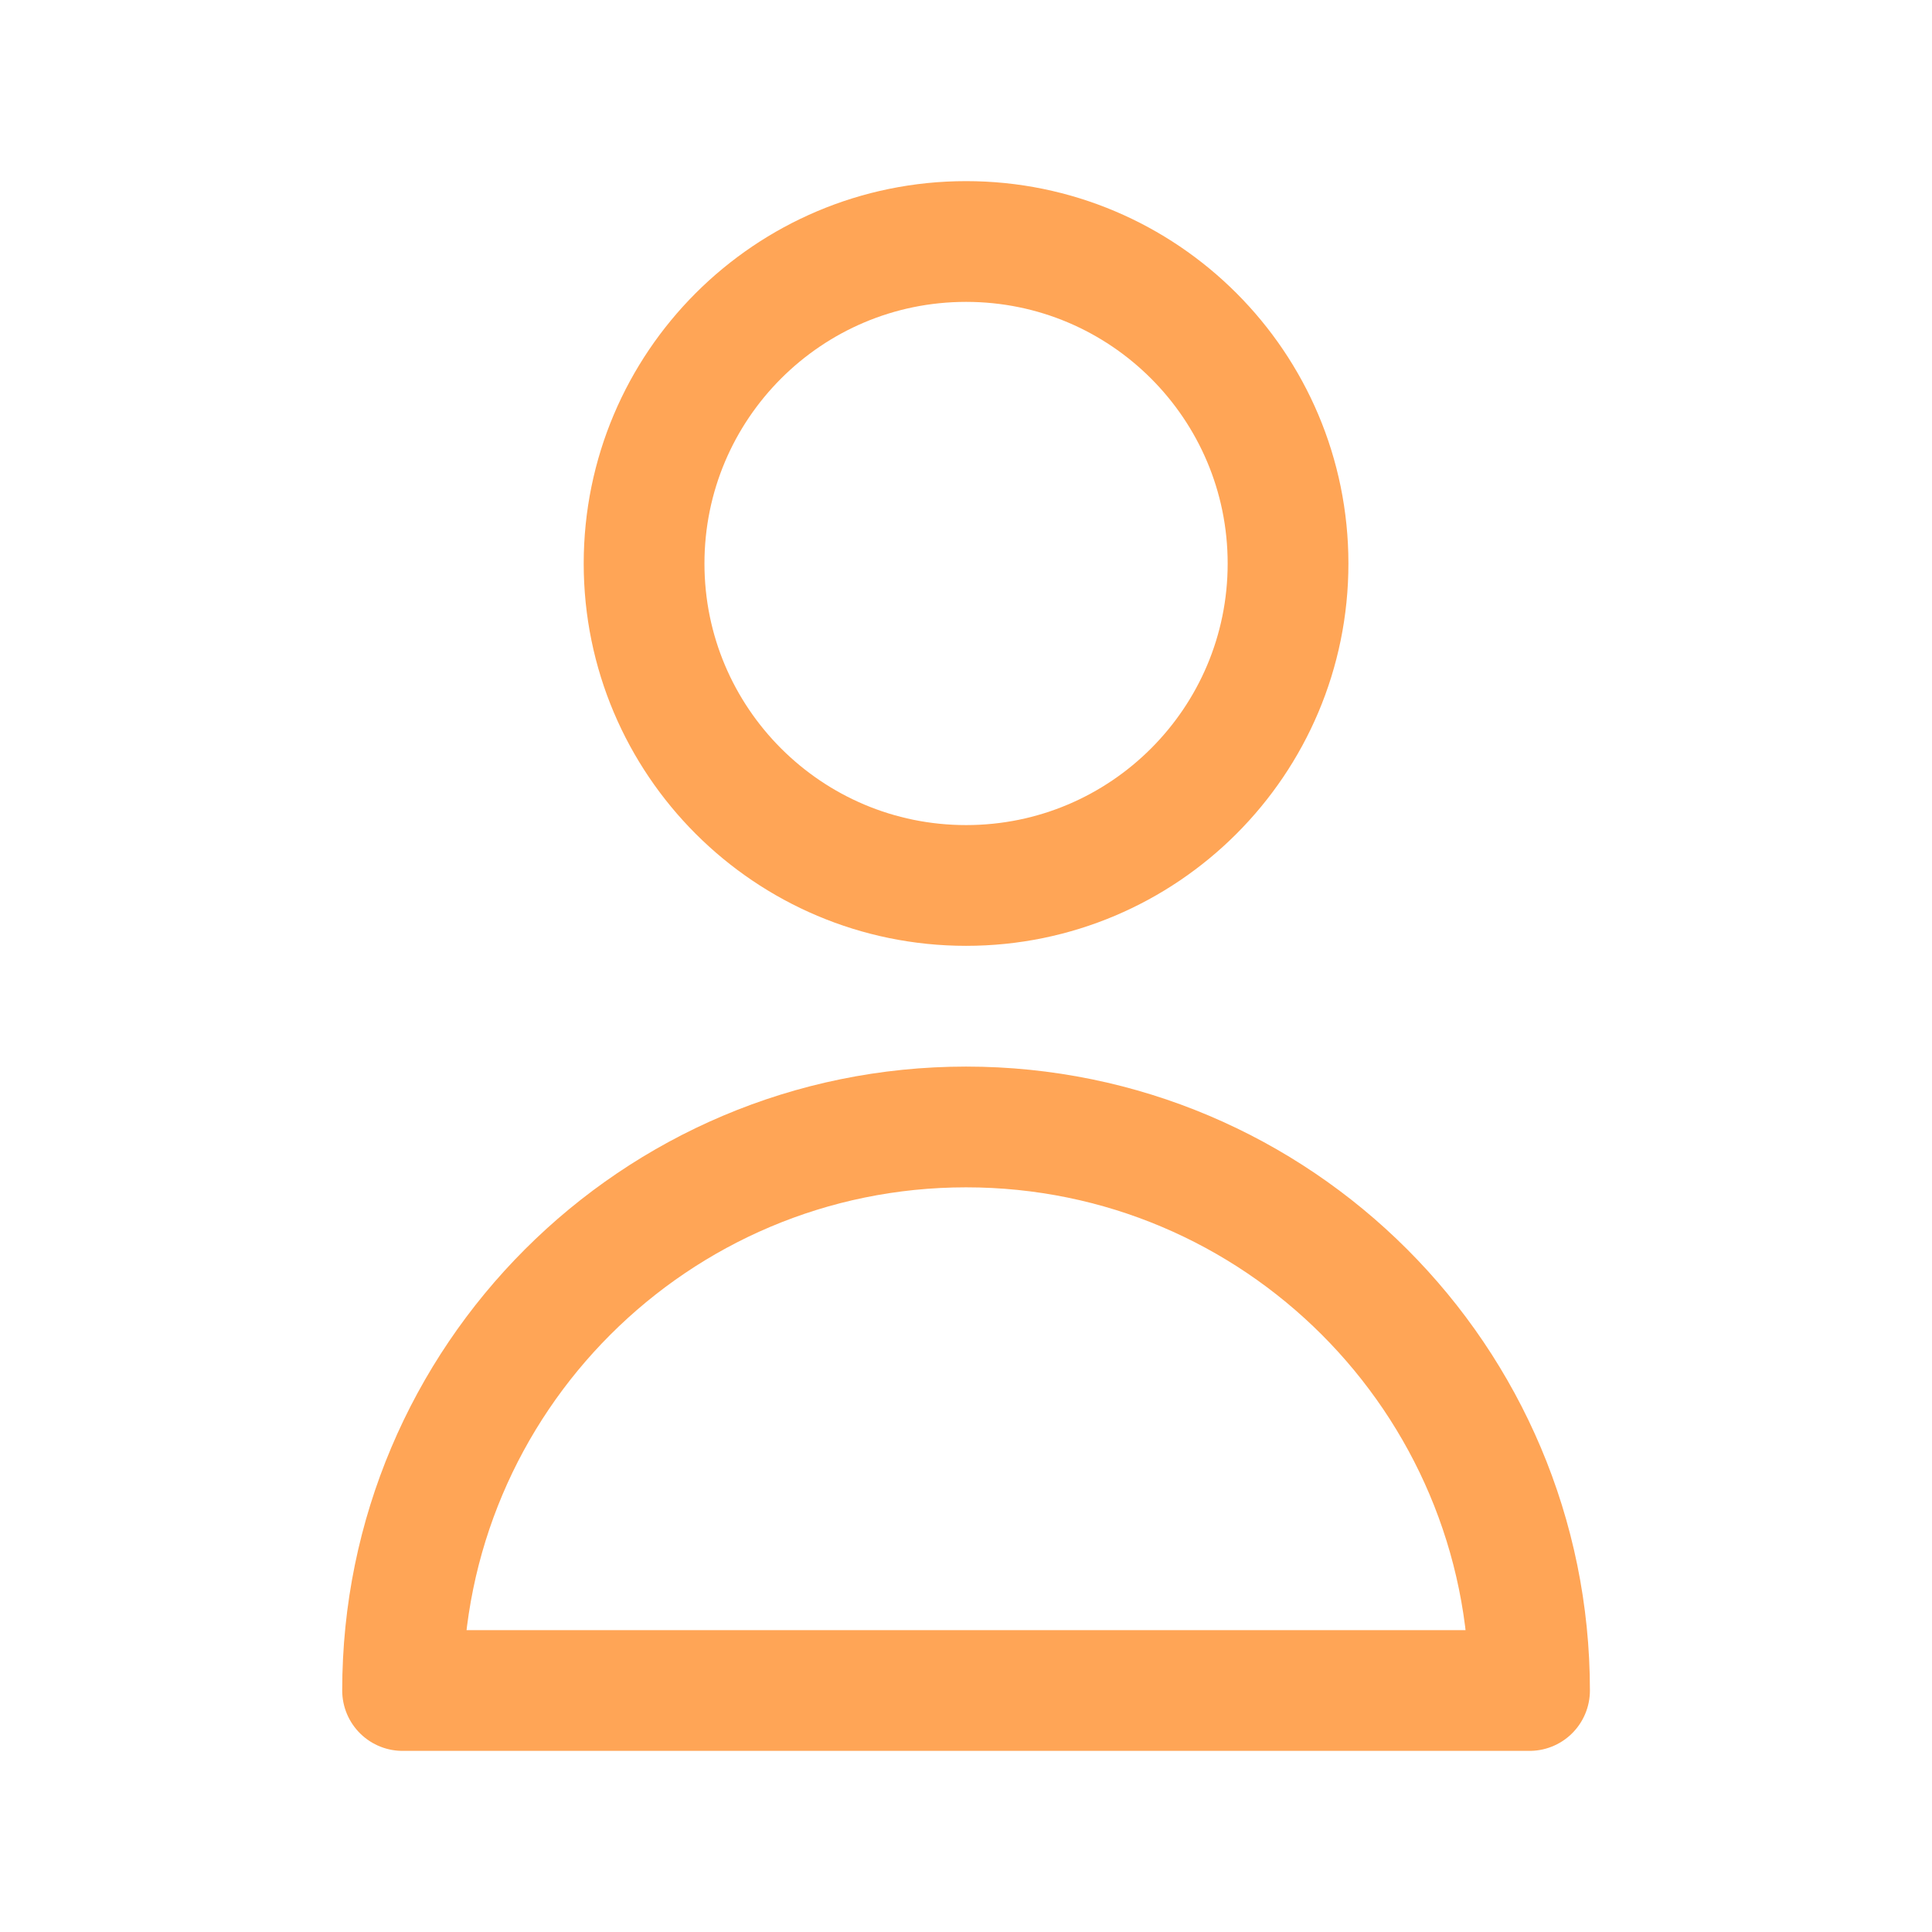
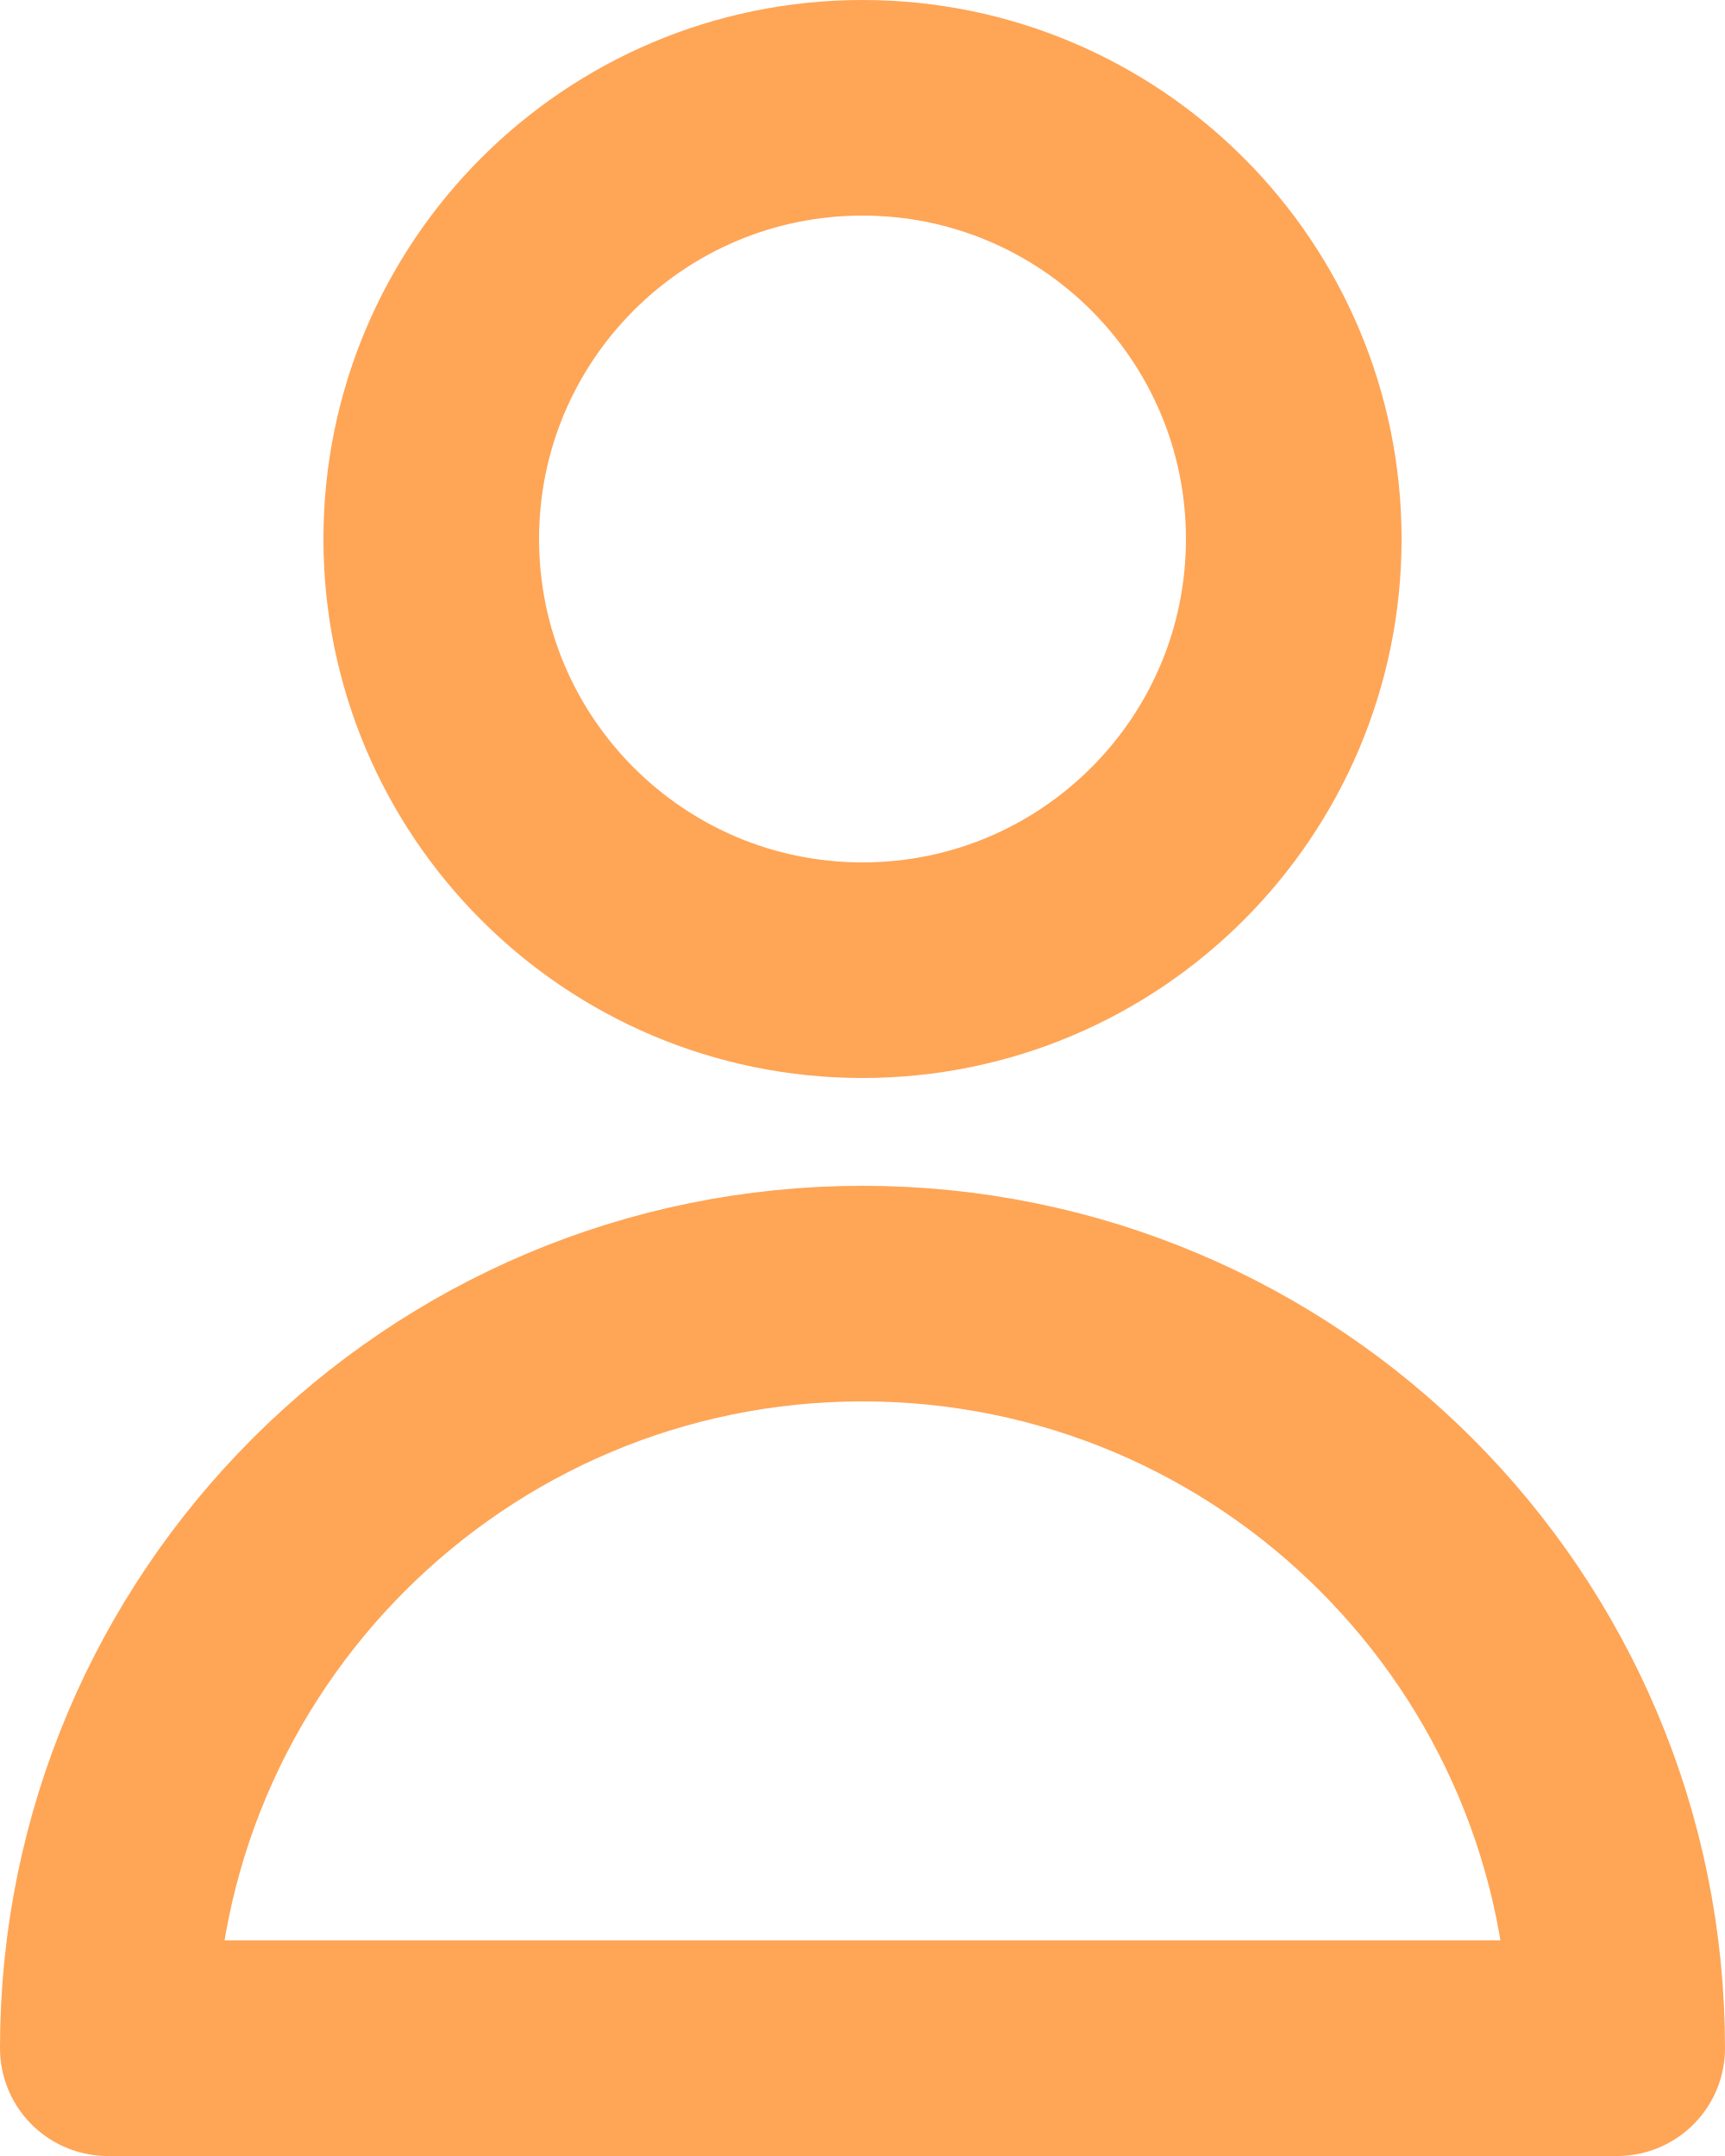
- <svg xmlns="http://www.w3.org/2000/svg" width="16" height="16" viewBox="0 0 16 16" fill="none">
-   <path d="M10.667 4.667C10.667 6.139 9.473 7.333 8.001 7.333C6.528 7.333 5.334 6.139 5.334 4.667C5.334 3.194 6.528 2 8.001 2C9.473 2 10.667 3.194 10.667 4.667Z" stroke="#FFA556" stroke-linecap="round" stroke-linejoin="round" />
-   <path d="M8.001 9.333C5.423 9.333 3.334 11.423 3.334 14H12.667C12.667 11.423 10.578 9.333 8.001 9.333Z" stroke="#FFA556" stroke-linecap="round" stroke-linejoin="round" />
+ <svg xmlns="http://www.w3.org/2000/svg" width="16" height="20" viewBox="0 0 16 20" fill="none">
+   <path d="M12 5C12 7.209 10.209 9 8 9C5.791 9 4 7.209 4 5C4 2.791 5.791 1 8 1C10.209 1 12 2.791 12 5Z" stroke="#FFA556" stroke-width="2" stroke-linecap="round" stroke-linejoin="round" />
+   <path d="M8 12C4.134 12 1 15.134 1 19H15C15 15.134 11.866 12 8 12Z" stroke="#FFA556" stroke-width="2" stroke-linecap="round" stroke-linejoin="round" />
</svg>
